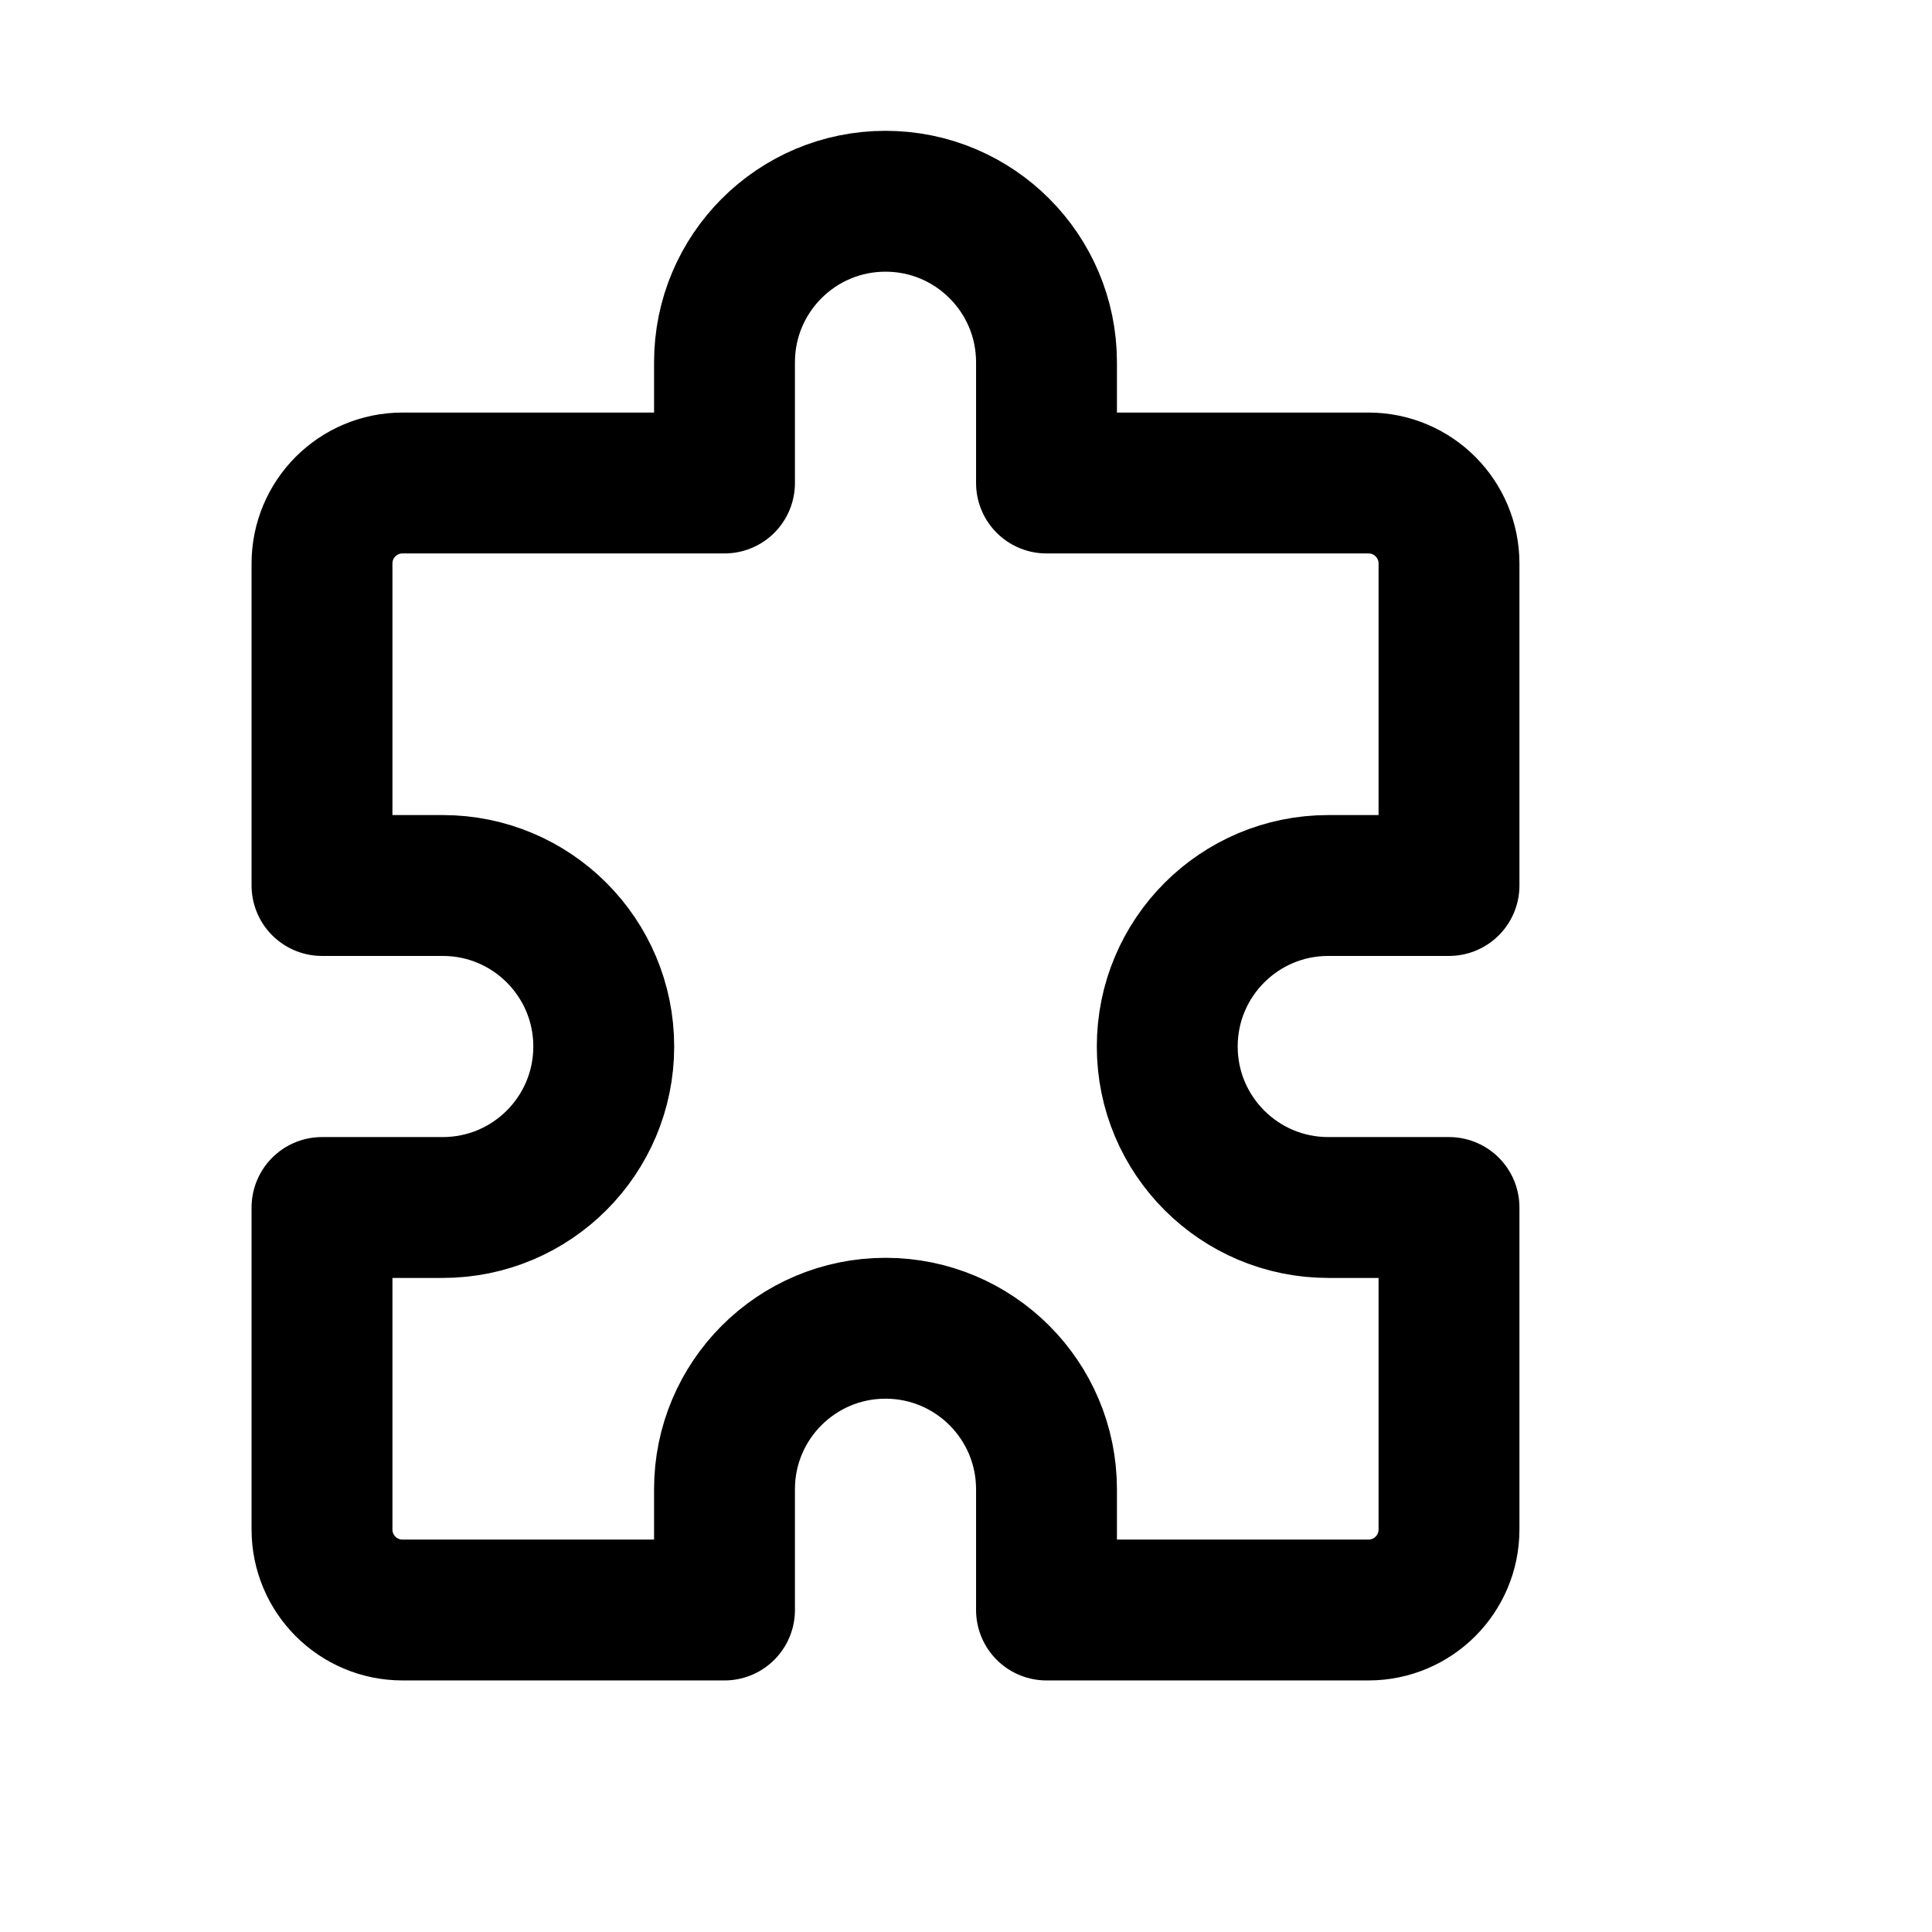
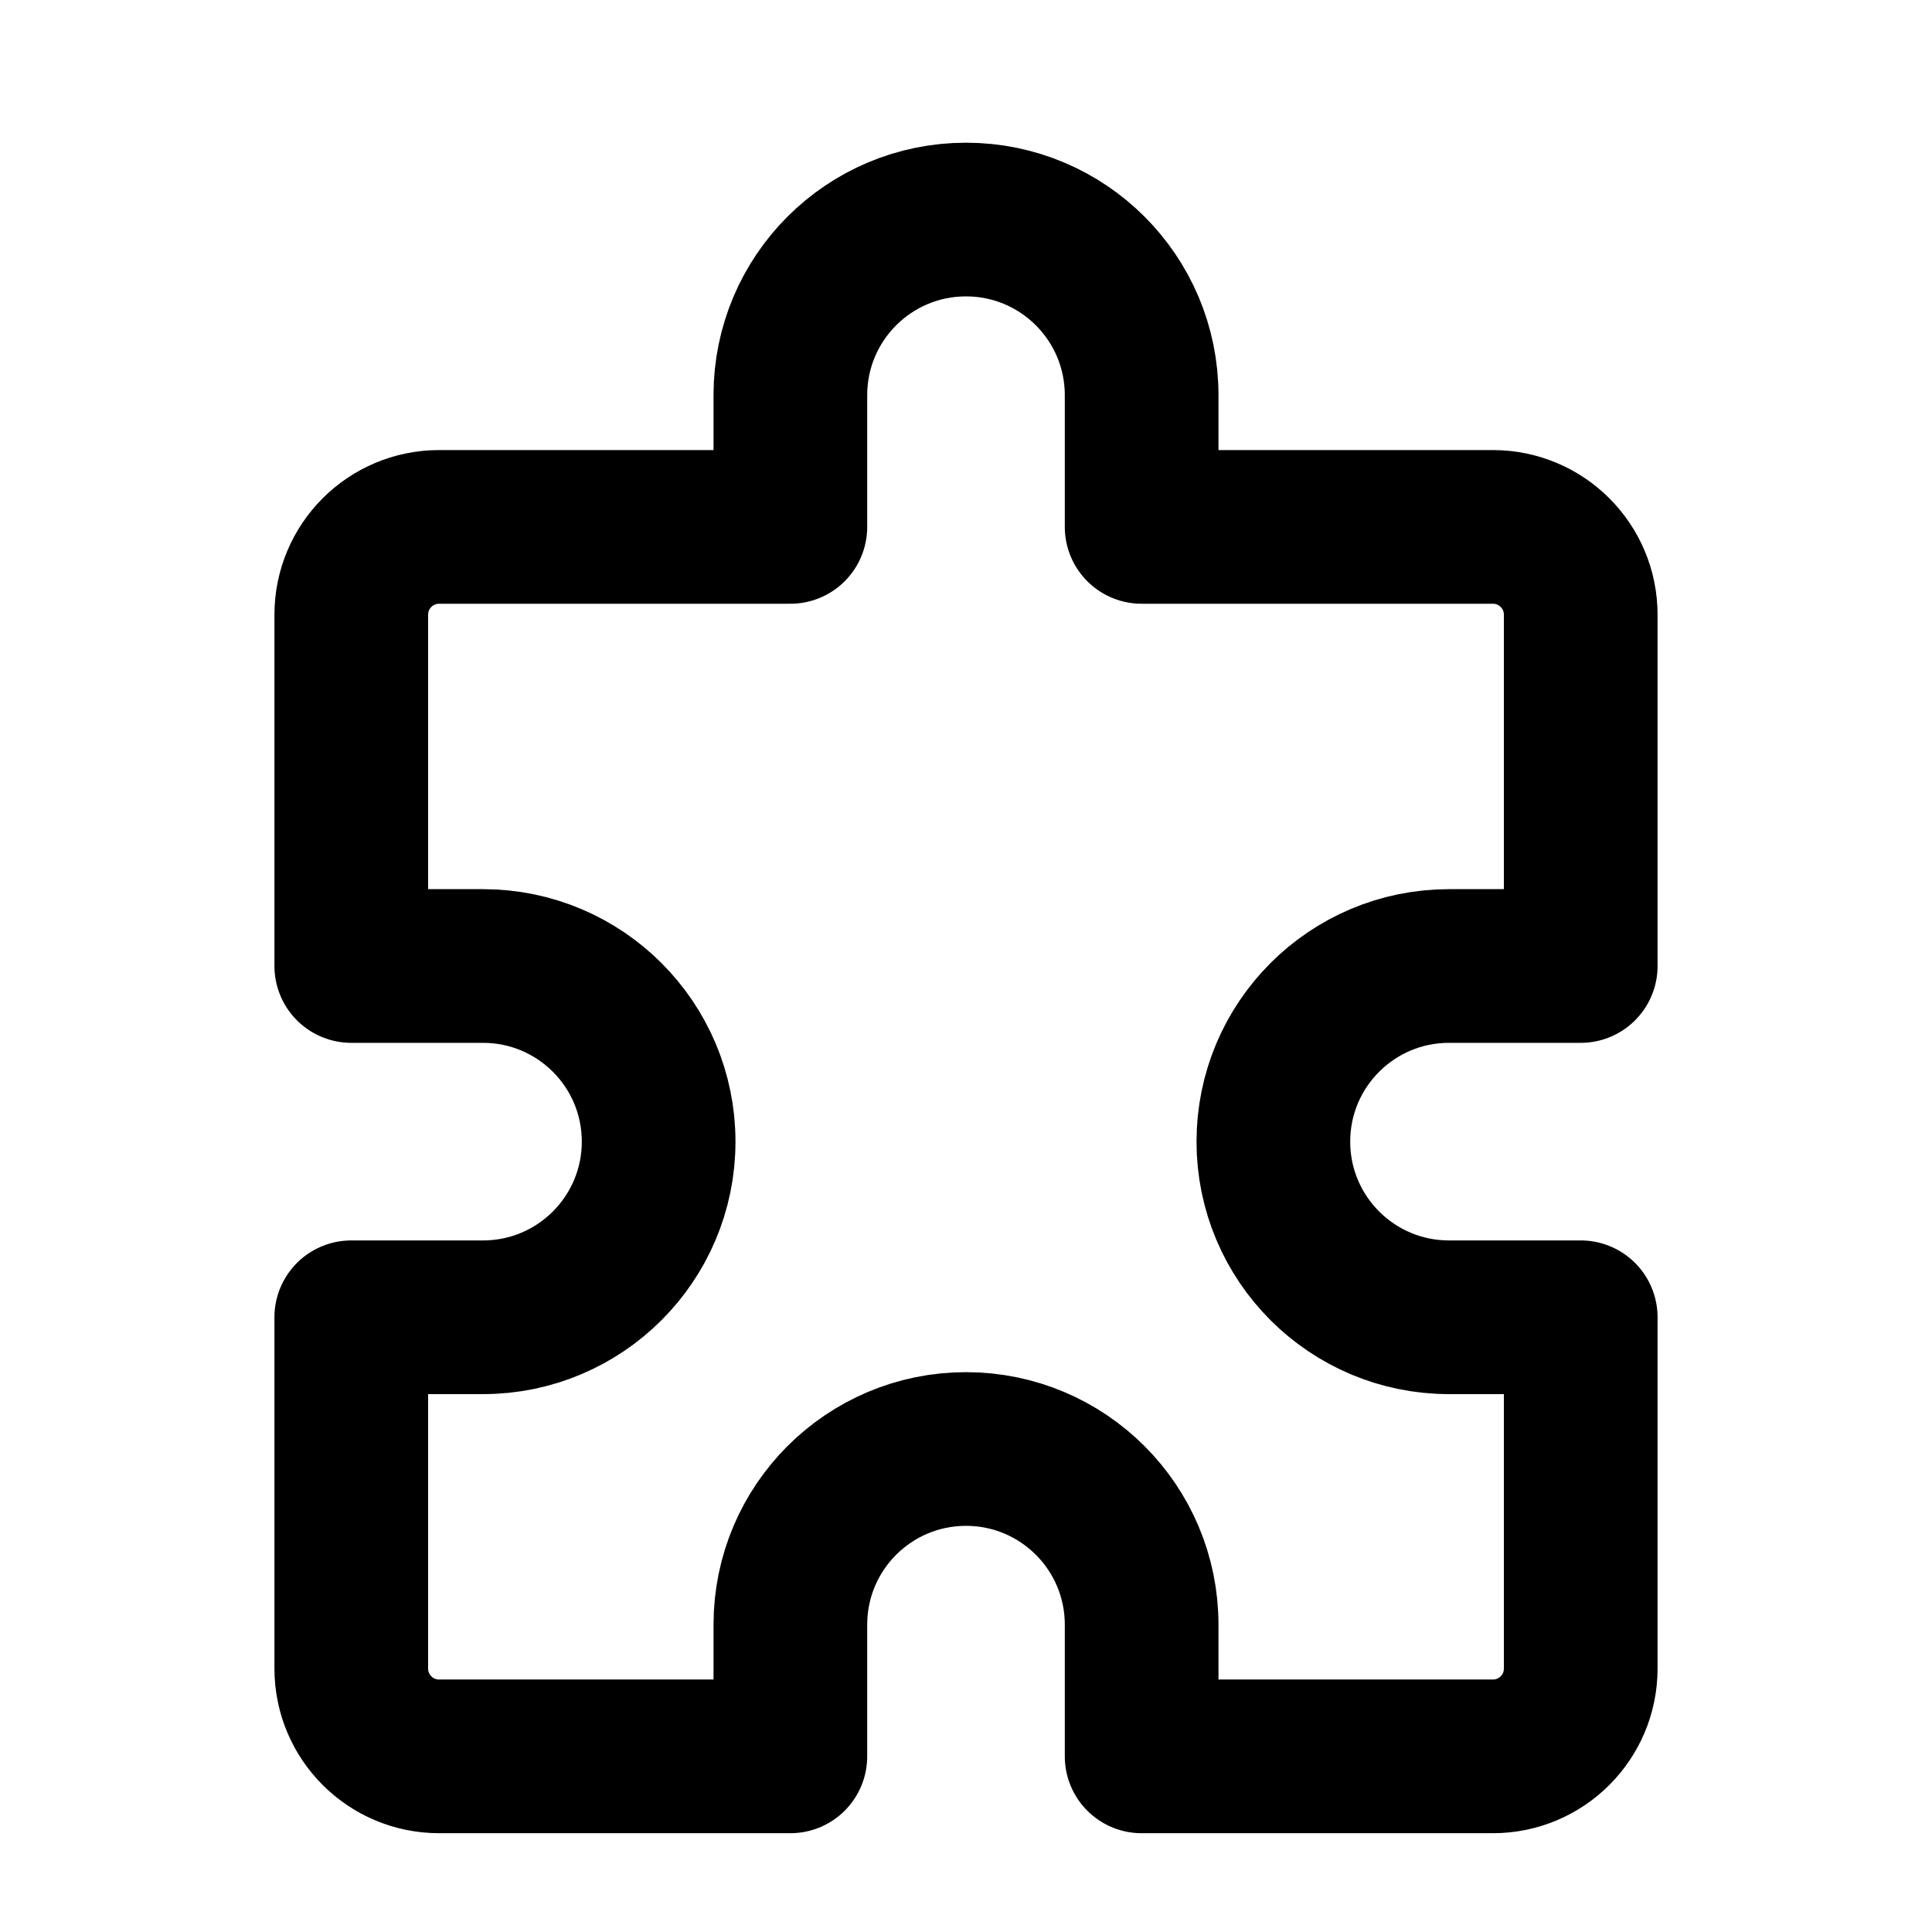
- <svg xmlns="http://www.w3.org/2000/svg" viewBox="0 0 24 24" fill="none" stroke="currentColor" stroke-width="1.75" stroke-linecap="round" stroke-linejoin="round" aria-hidden="true" focusable="false">
+ <svg xmlns="http://www.w3.org/2000/svg" viewBox="0 0 22 22" fill="none" stroke="currentColor" stroke-width="1.75" stroke-linecap="round" stroke-linejoin="round" aria-hidden="true" focusable="false">
  <path d="M9 4.5a2 2 0 0 1 4 0V6h4a1 1 0 0 1 1 1v4h-1.5a2 2 0 0 0 0 4H18v4a1 1 0 0 1-1 1h-4v-1.5a2 2 0 0 0-4 0V20H5a1 1 0 0 1-1-1v-4h1.5a2 2 0 0 0 0-4H4V7a1 1 0 0 1 1-1h4V4.5z" />
</svg>
